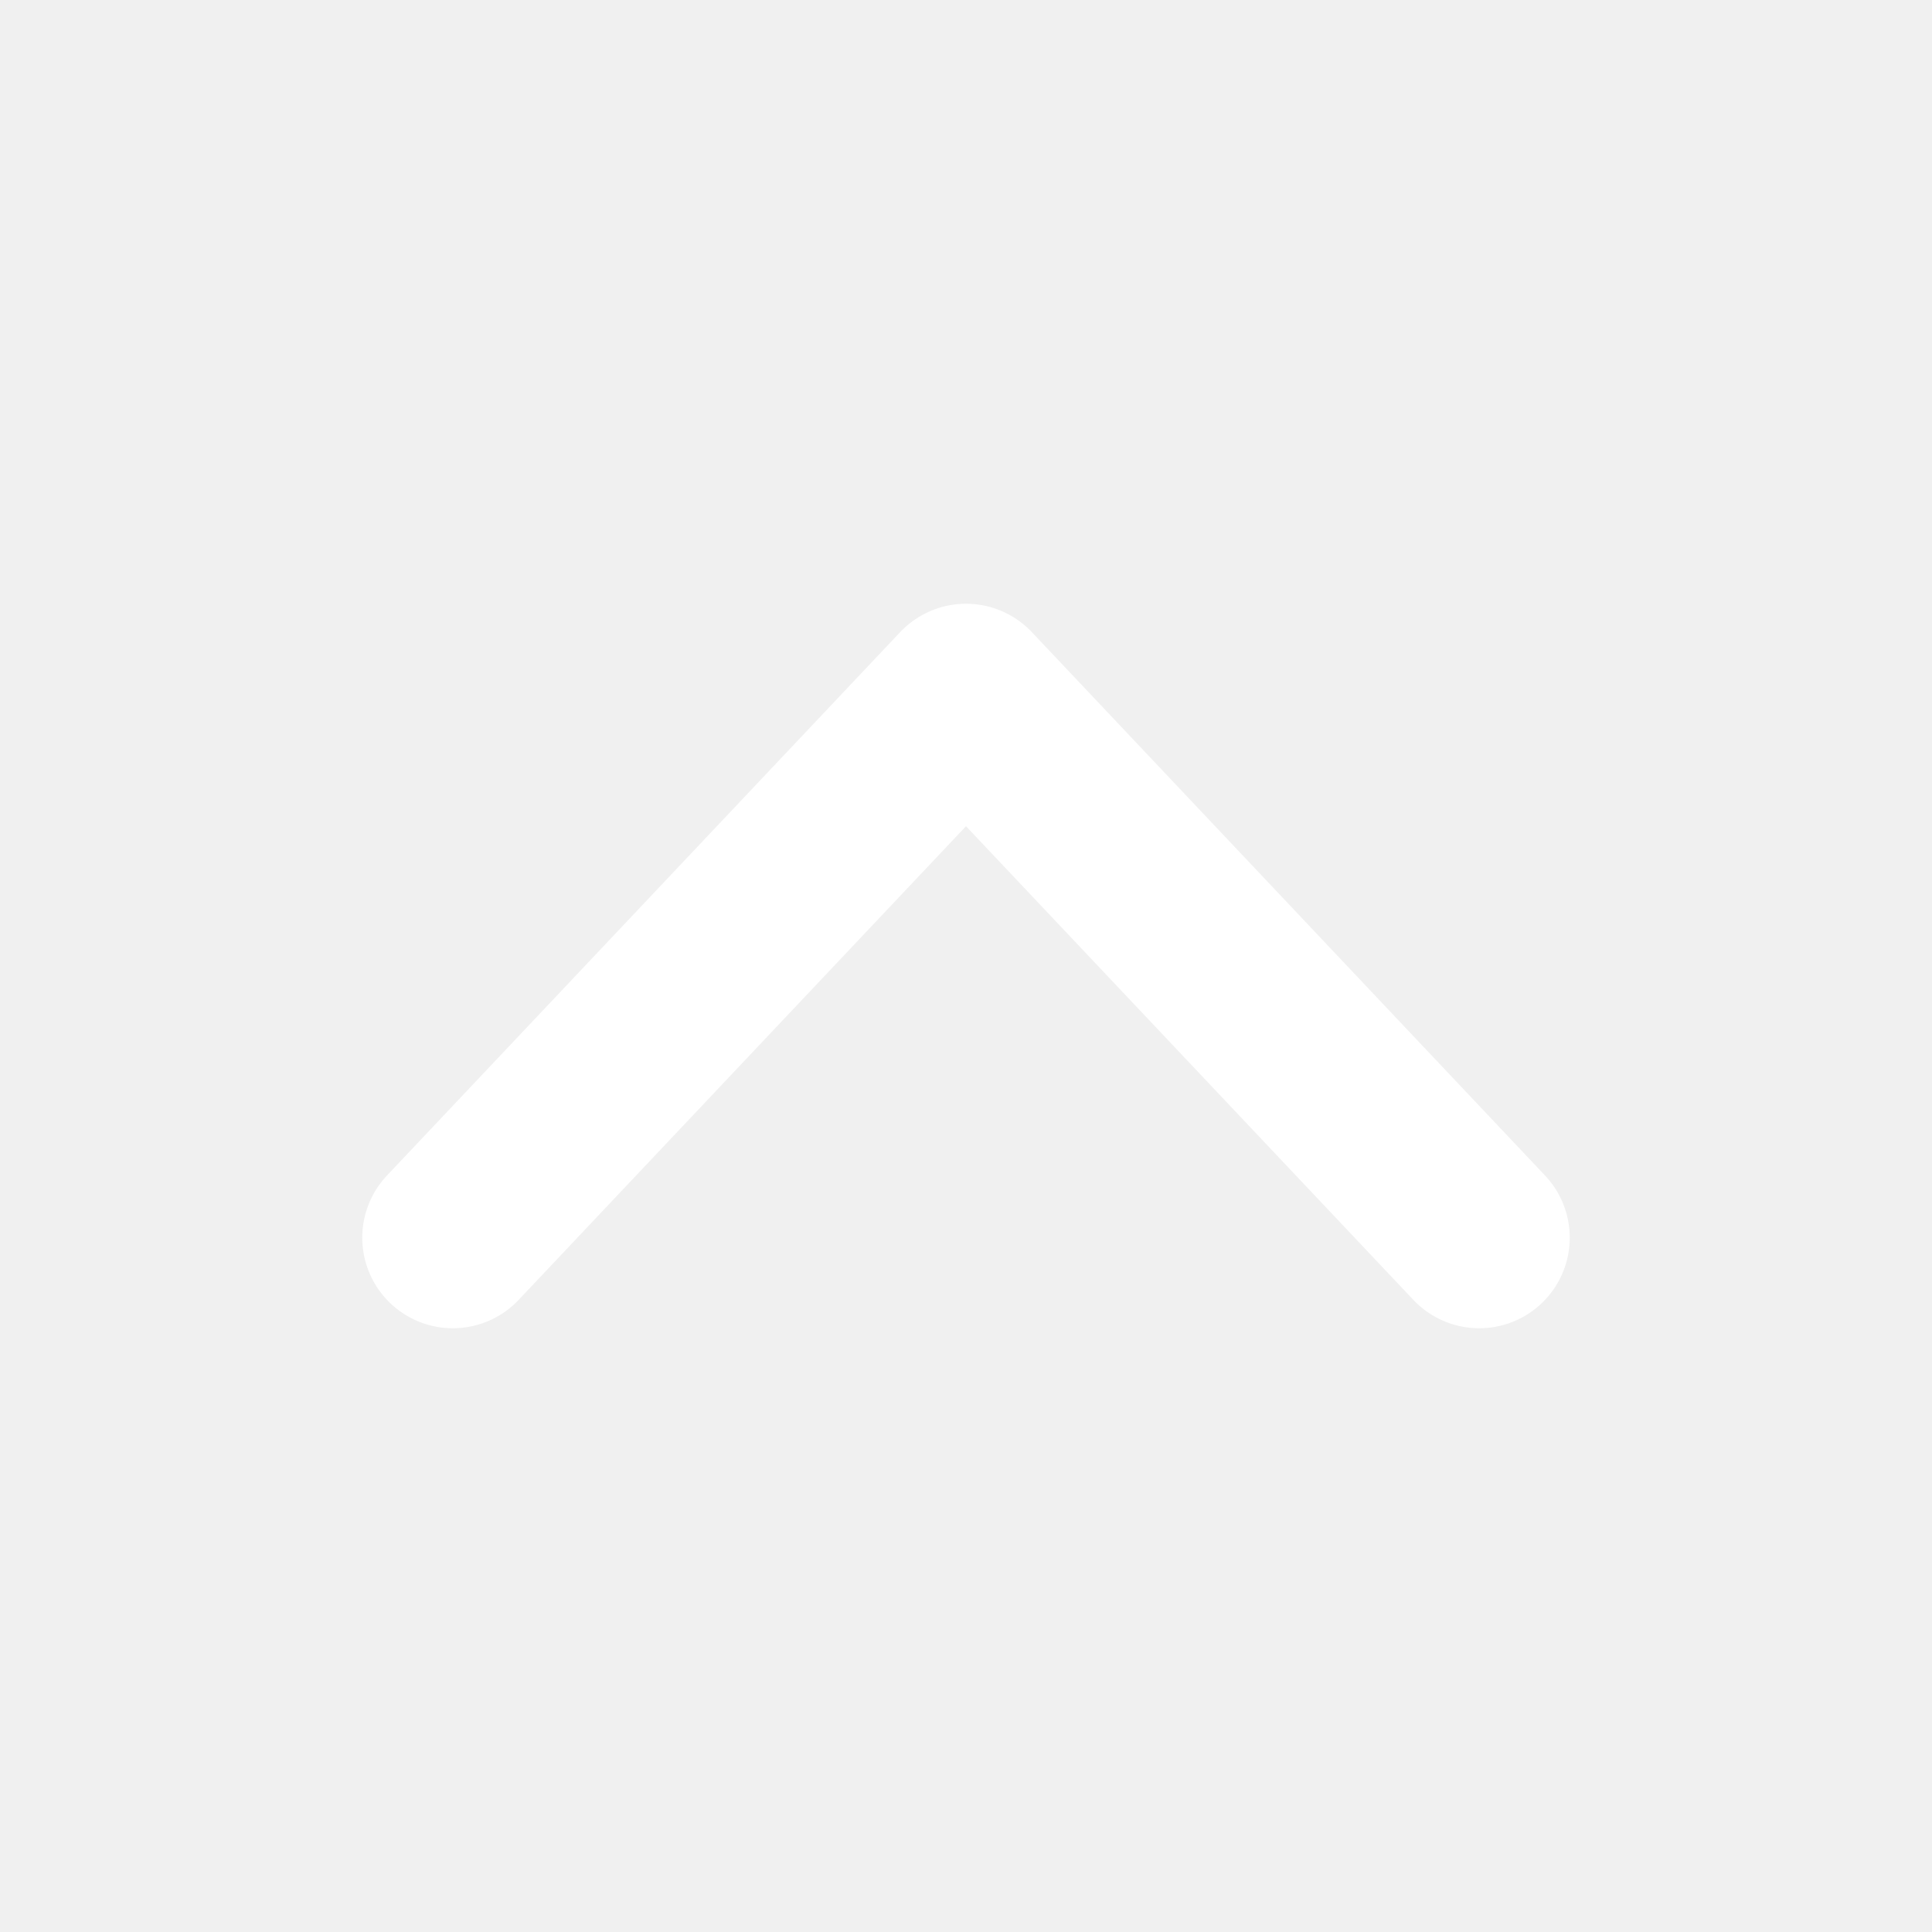
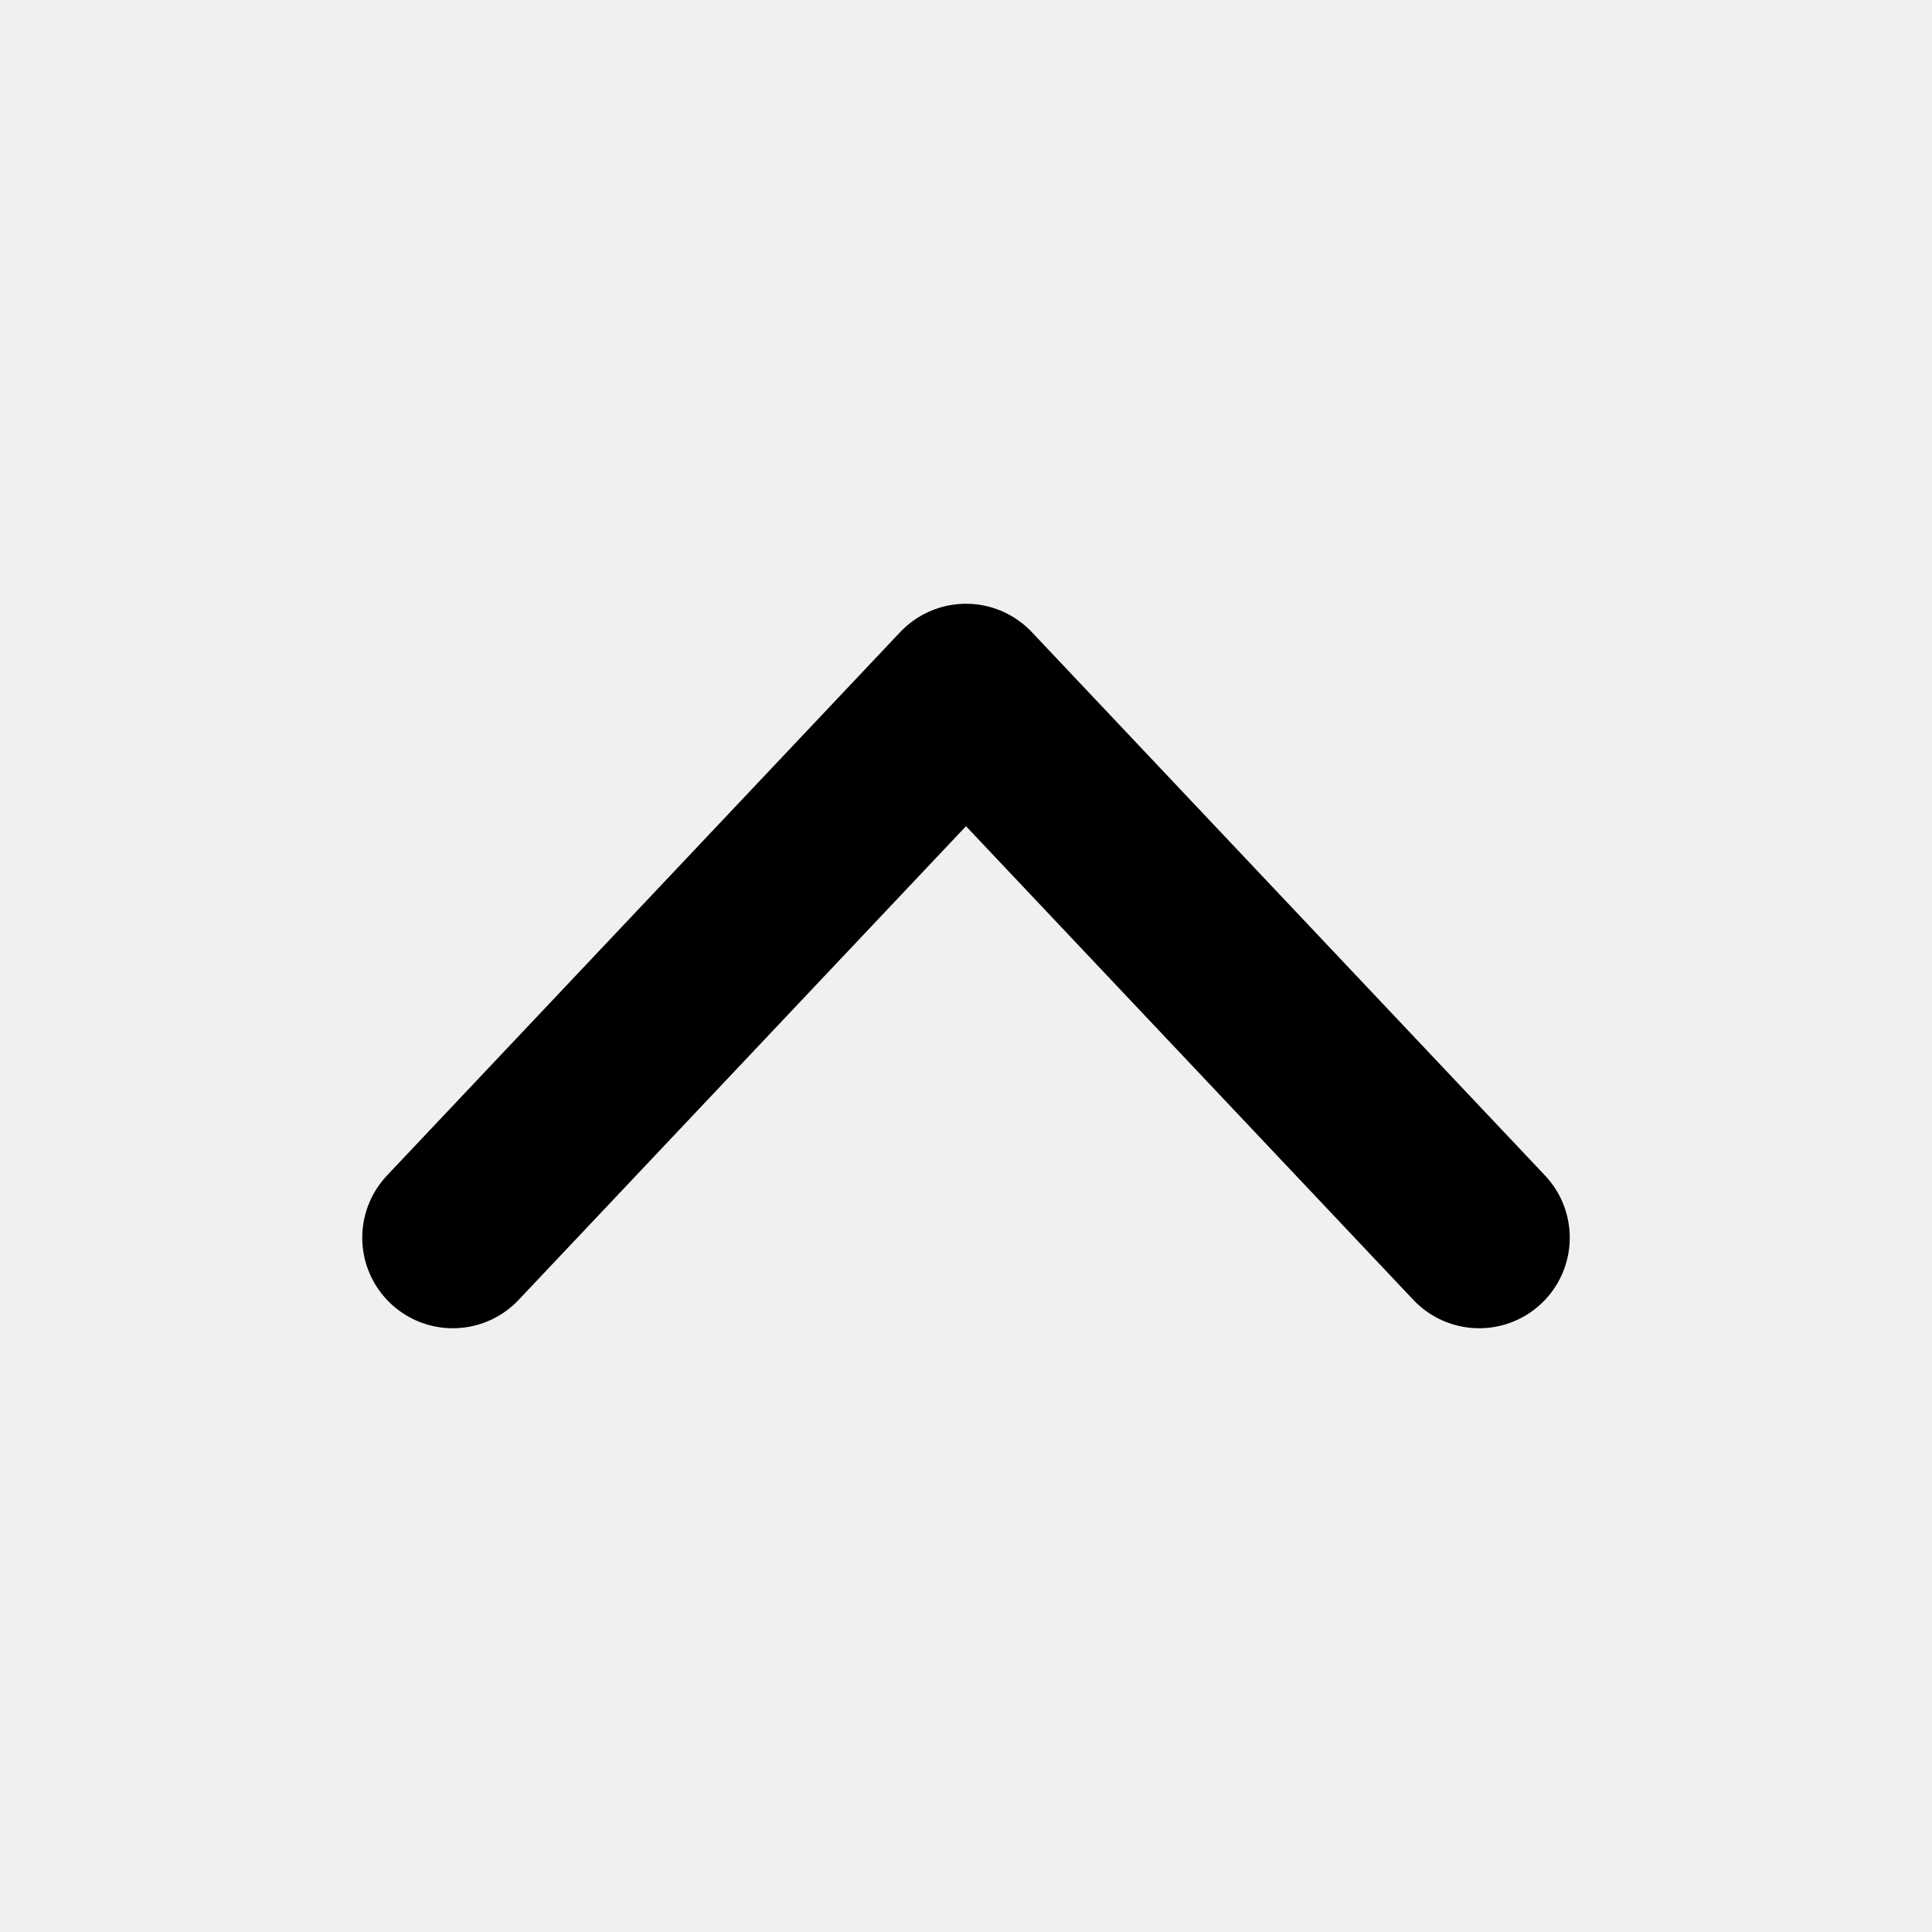
<svg xmlns="http://www.w3.org/2000/svg" width="16" height="16" viewBox="0 0 16 16" fill="none">
-   <path d="M12.25 10.25L8 5.75L3.75 10.25" stroke="white" stroke-width="1.5" stroke-linecap="round" stroke-linejoin="round" />
+   <path d="M12.25 10.25L8 5.75L3.75 10.25" stroke="currentColor" stroke-width="1.5" stroke-linecap="round" stroke-linejoin="round" />
</svg>
